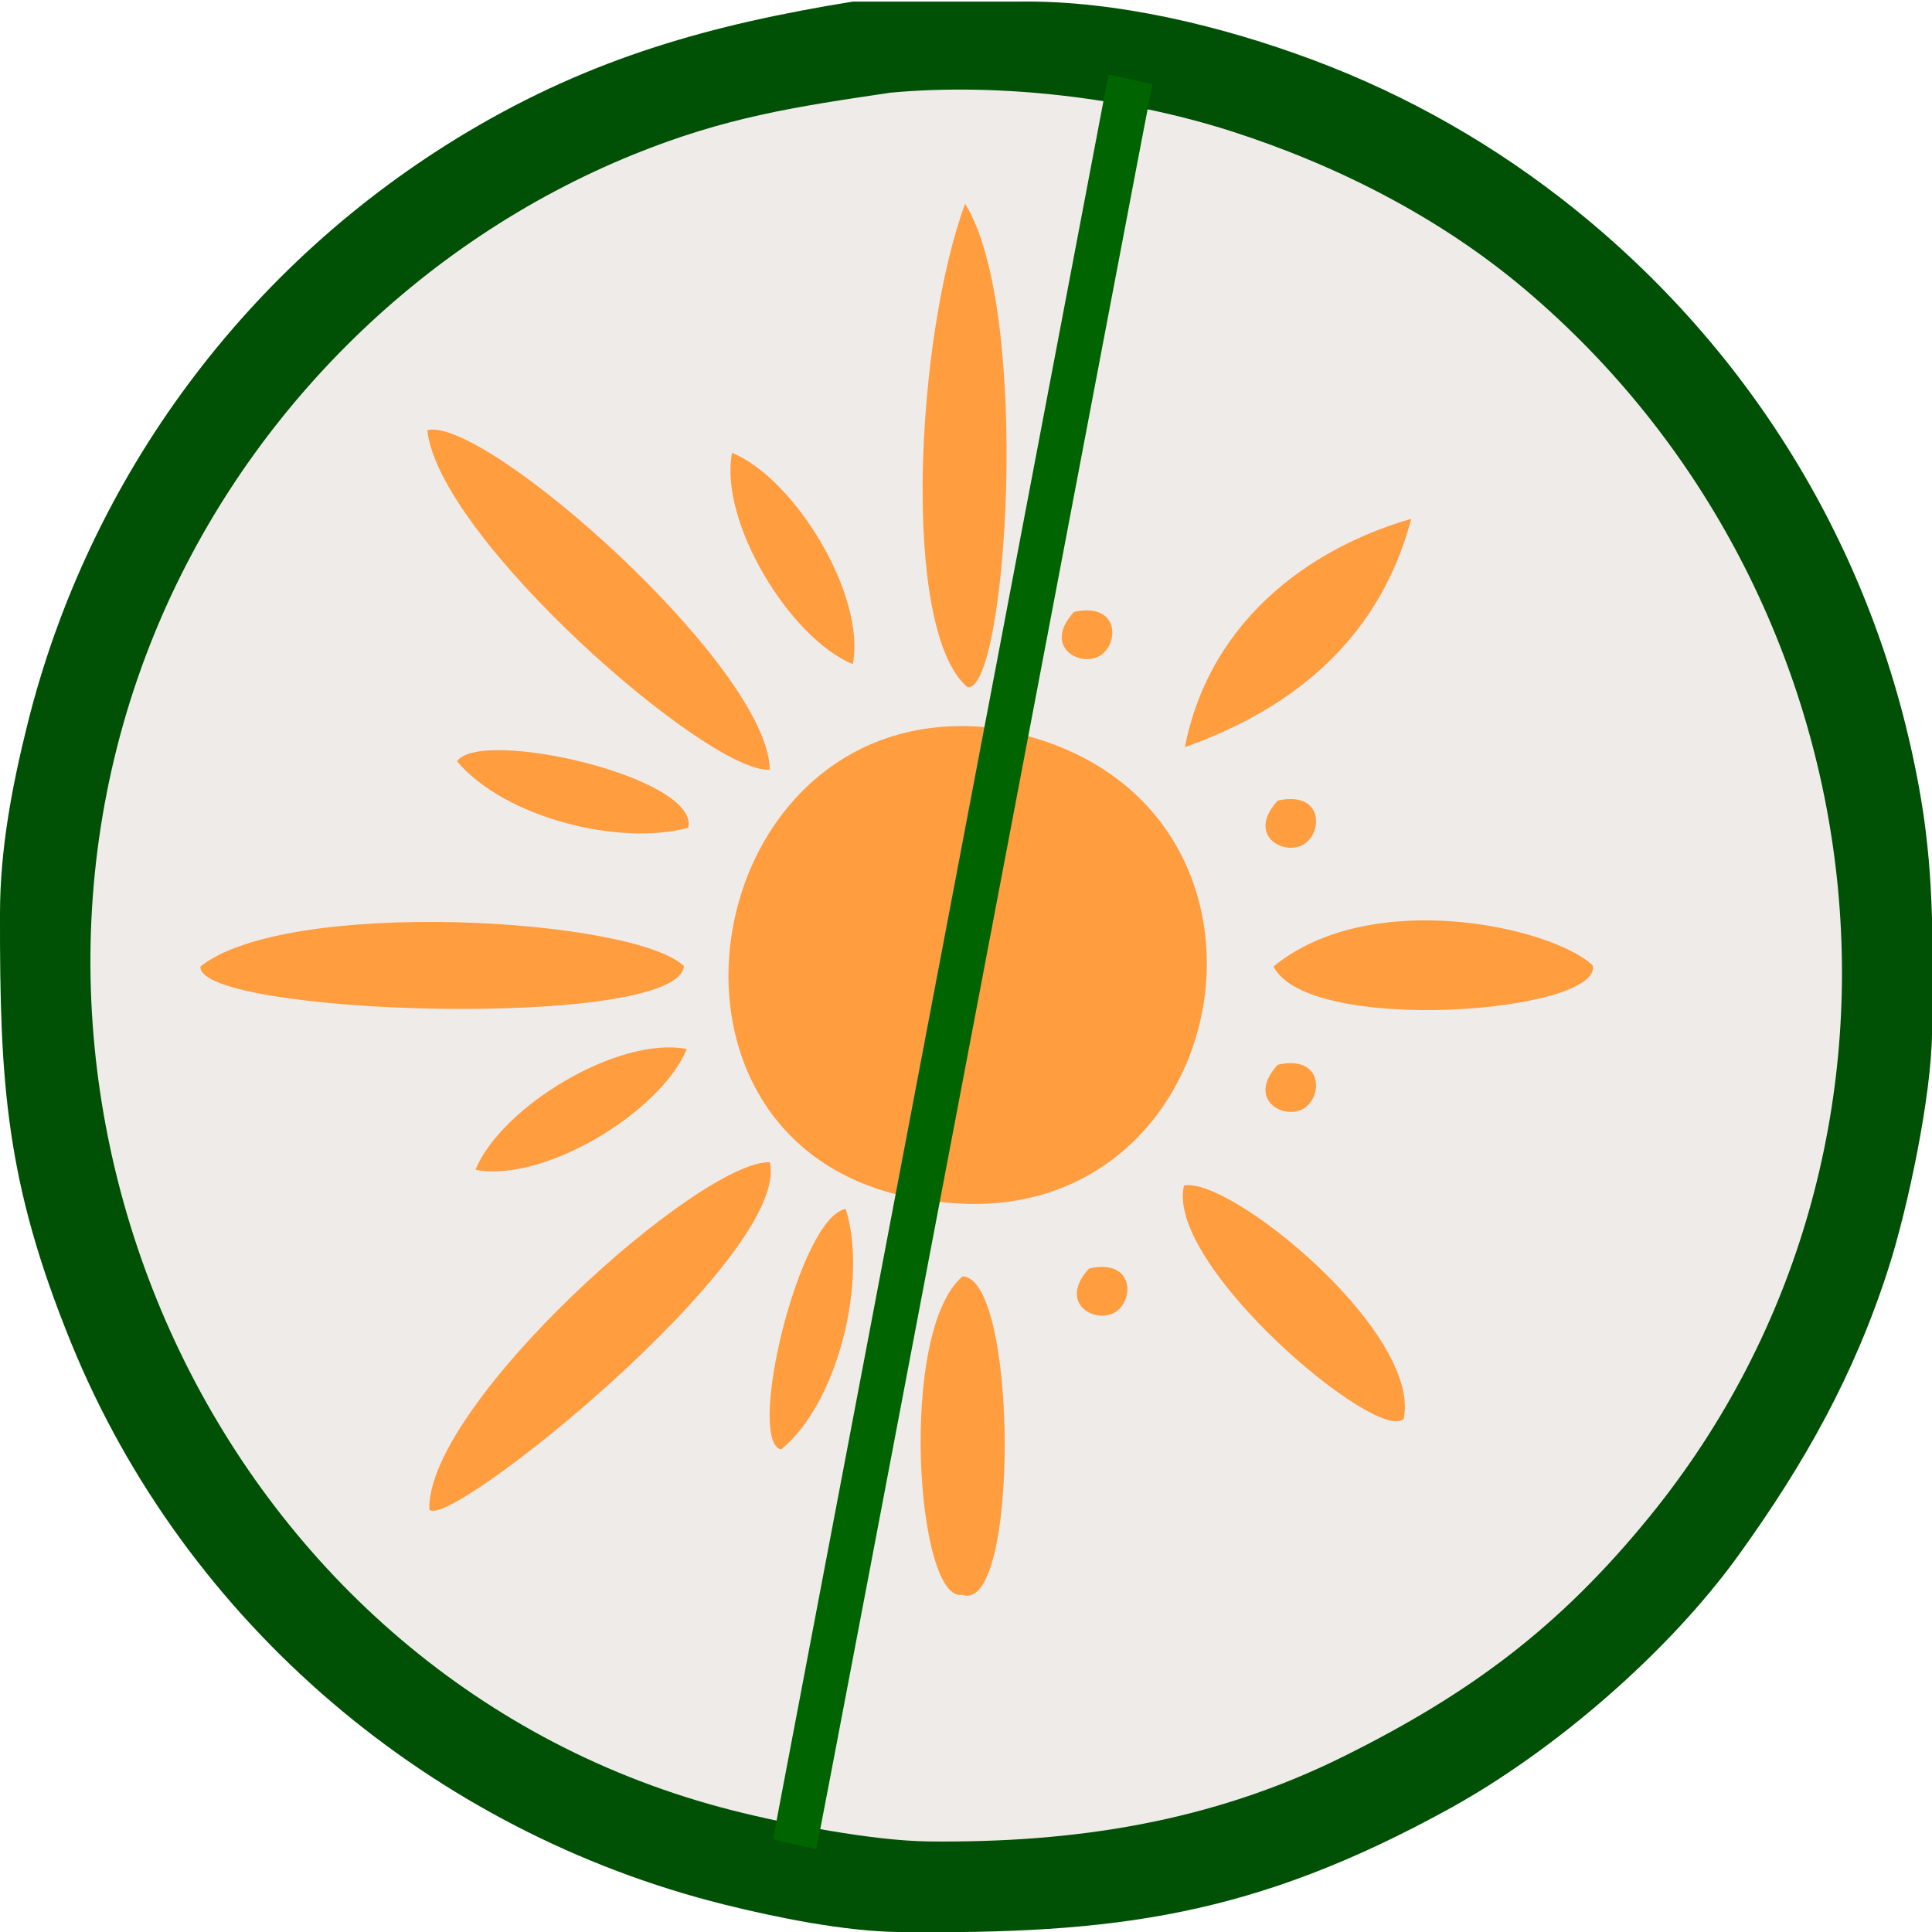
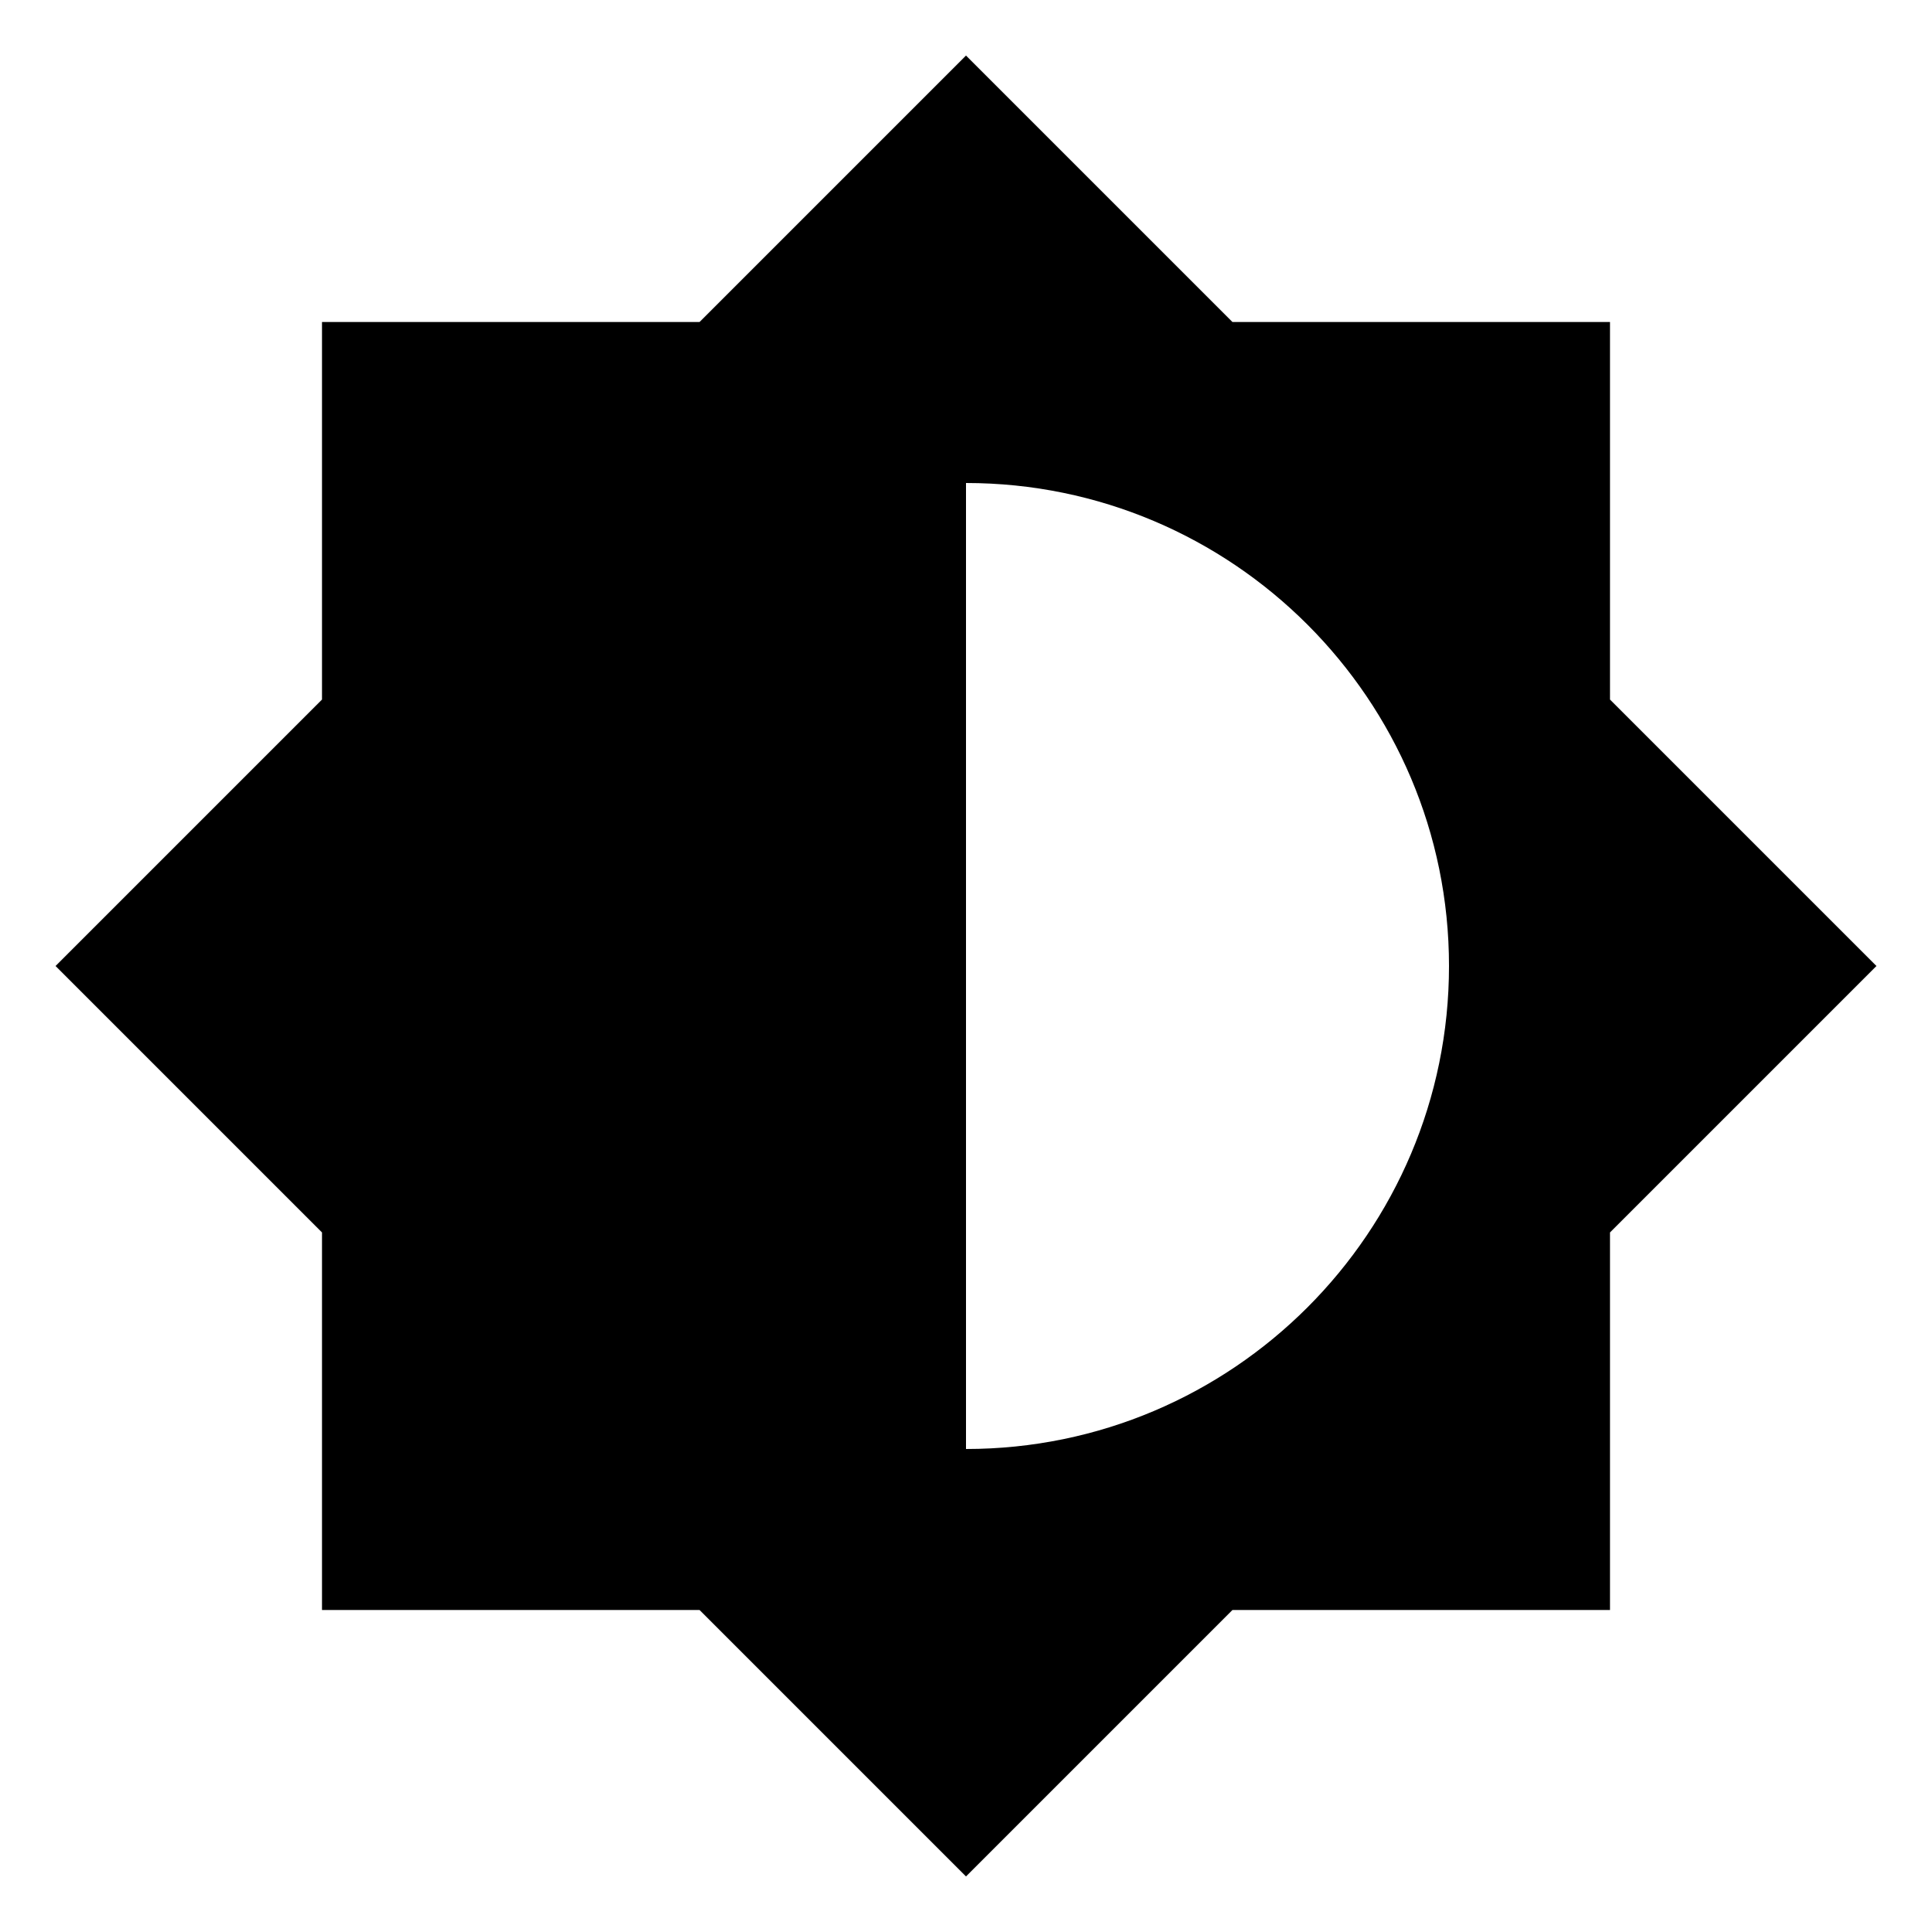
- <svg xmlns="http://www.w3.org/2000/svg" width="67.761mm" height="67.761mm" viewBox="0 0 256 256">
-   <path id="borderCircle" fill="#005005" d="M 113.00,0.21  C 94.20,3.26 78.53,7.62 62.00,17.45  32.83,34.81 11.81,63.11 3.63,96.00  1.59,104.20 0.01,112.53 0.00,121.00  -0.04,143.50 0.73,156.63 9.45,178.00  24.60,215.11 57.26,242.73 96.00,252.37  102.90,254.09 111.92,255.91 119.00,256.00  147.84,256.33 166.16,253.89 192.00,239.69  205.97,232.01 221.14,218.90 230.42,206.00  239.11,193.92 245.69,182.24 250.25,168.00  252.81,160.02 255.90,145.30 256.00,137.00  256.12,126.34 256.34,116.57 254.57,106.00  249.36,75.01 233.28,47.59 208.83,27.85  198.36,19.39 186.60,12.66 174.00,7.95  161.98,3.46 147.87,0.02 135.00,0.21  135.00,0.21 113.00,0.21 113.00,0.21 Z" />
-   <path id="background" fill="#efebe9" d="M 118.00,12.28  C 132.41,10.94 149.23,12.95 163.00,17.34  177.04,21.83 190.69,28.75 202.00,38.29  250.11,78.91 258.78,151.63 218.54,201.00  206.62,215.63 194.76,224.43 178.00,232.75  160.50,241.44 142.34,244.22 123.00,244.00  115.66,243.91 104.21,241.71 97.00,239.87  29.82,222.79 -5.31,147.10 20.45,84.00  32.12,55.40 55.35,32.06 84.00,20.45  96.12,15.54 105.33,14.15 118.00,12.28 Z" />
-   <path id="centerCircle" fill="#ff9d3f" d="M 130.16,96.32  C 91.09,93.27 81.82,155.55 125.16,159.32 165.41,163.57 175.27,102.36 130.16,96.32 Z " />
-   <path id="lightBeams" fill="#ff9d3f" d="M 128.19,91.06  C 133.38,91.86 136.77,41.21 127.88,27.00 121.40,44.55 119.30,83.45 128.19,91.06 Z  M 56.62,57.00  C 58.10,71.27 93.82,102.49 102.00,102.00 101.84,88.39 64.24,55.10 56.62,57.00 Z  M 97.00,60.00  C 95.24,69.06 104.64,84.57 113.00,88.00 114.76,78.94 105.36,63.43 97.00,60.00 Z  M 187.00,68.75  C 174.68,72.27 160.48,81.37 157.00,99.00 169.47,94.57 182.42,86.10 187.00,68.75 Z  M 142.31,81.08  C 138.12,85.65 143.05,88.44 145.69,86.92 148.33,85.40 148.37,79.74 142.31,81.08 Z  M 60.56,100.88  C 66.90,108.39 82.12,112.14 91.19,109.69 92.78,103.00 63.61,96.36 60.56,100.88 Z  M 169.31,106.08  C 165.12,110.65 170.05,113.44 172.69,111.92 175.33,110.40 175.37,104.74 169.31,106.08 Z  M 26.56,128.06  C 26.08,134.55 89.99,136.54 90.62,128.00 83.91,121.63 38.12,118.89 26.56,128.06 Z  M 168.75,128.06  C 173.26,137.19 212.18,134.24 211.06,127.94 205.76,122.87 181.76,117.43 168.75,128.06 Z  M 63.00,155.00  C 72.06,156.76 87.57,147.36 91.00,139.00 81.94,137.24 66.43,146.64 63.00,155.00 Z  M 169.31,141.08  C 165.12,145.65 170.05,148.44 172.69,146.92 175.33,145.40 175.37,139.74 169.31,141.08 Z  M 56.88,200.00  C 59.13,203.19 104.95,166.27 102.00,154.00 92.78,153.74 56.60,186.01 56.88,200.00 Z  M 186.00,188.00  C 188.38,176.56 162.92,155.82 156.88,157.09 154.38,167.64 182.61,191.40 186.00,188.00 Z  M 103.50,192.06  C 111.12,185.88 115.00,169.43 112.06,160.19 105.94,161.22 98.80,190.94 103.50,192.06 Z  M 144.31,168.08  C 140.12,172.65 145.05,175.44 147.69,173.92 150.33,172.40 150.37,166.74 144.31,168.08 Z  M 127.56,169.12  C 118.94,176.36 121.44,212.51 127.50,211.31 135.06,214.12 134.94,169.45 127.56,169.12 Z" />
-   <path id="divider" fill="darkgreen" d="M 146.88,9.88  C 146.88,9.88 102.43,243.70 102.43,243.70 102.43,243.78 108.40,245.09 108.18,245.00  108.27,244.96 152.34,12.72 152.70,11.16 152.70,11.16 146.88,9.88 146.88,9.88 Z" />
+ <svg xmlns="http://www.w3.org/2000/svg" viewBox="0 0 24 24" fill="black" width="18px" height="18px">
+   <path d="M0 0h24v24H0z" fill="none" />
+   <path d="M20 15.31L23.31 12 20 8.69V4h-4.69L12 .69 8.69 4H4v4.69L.69 12 4 15.31V20h4.69L12 23.31 15.31 20H20v-4.69zM12 18V6c3.31 0 6 2.69 6 6s-2.69 6-6 6z" />
</svg>
